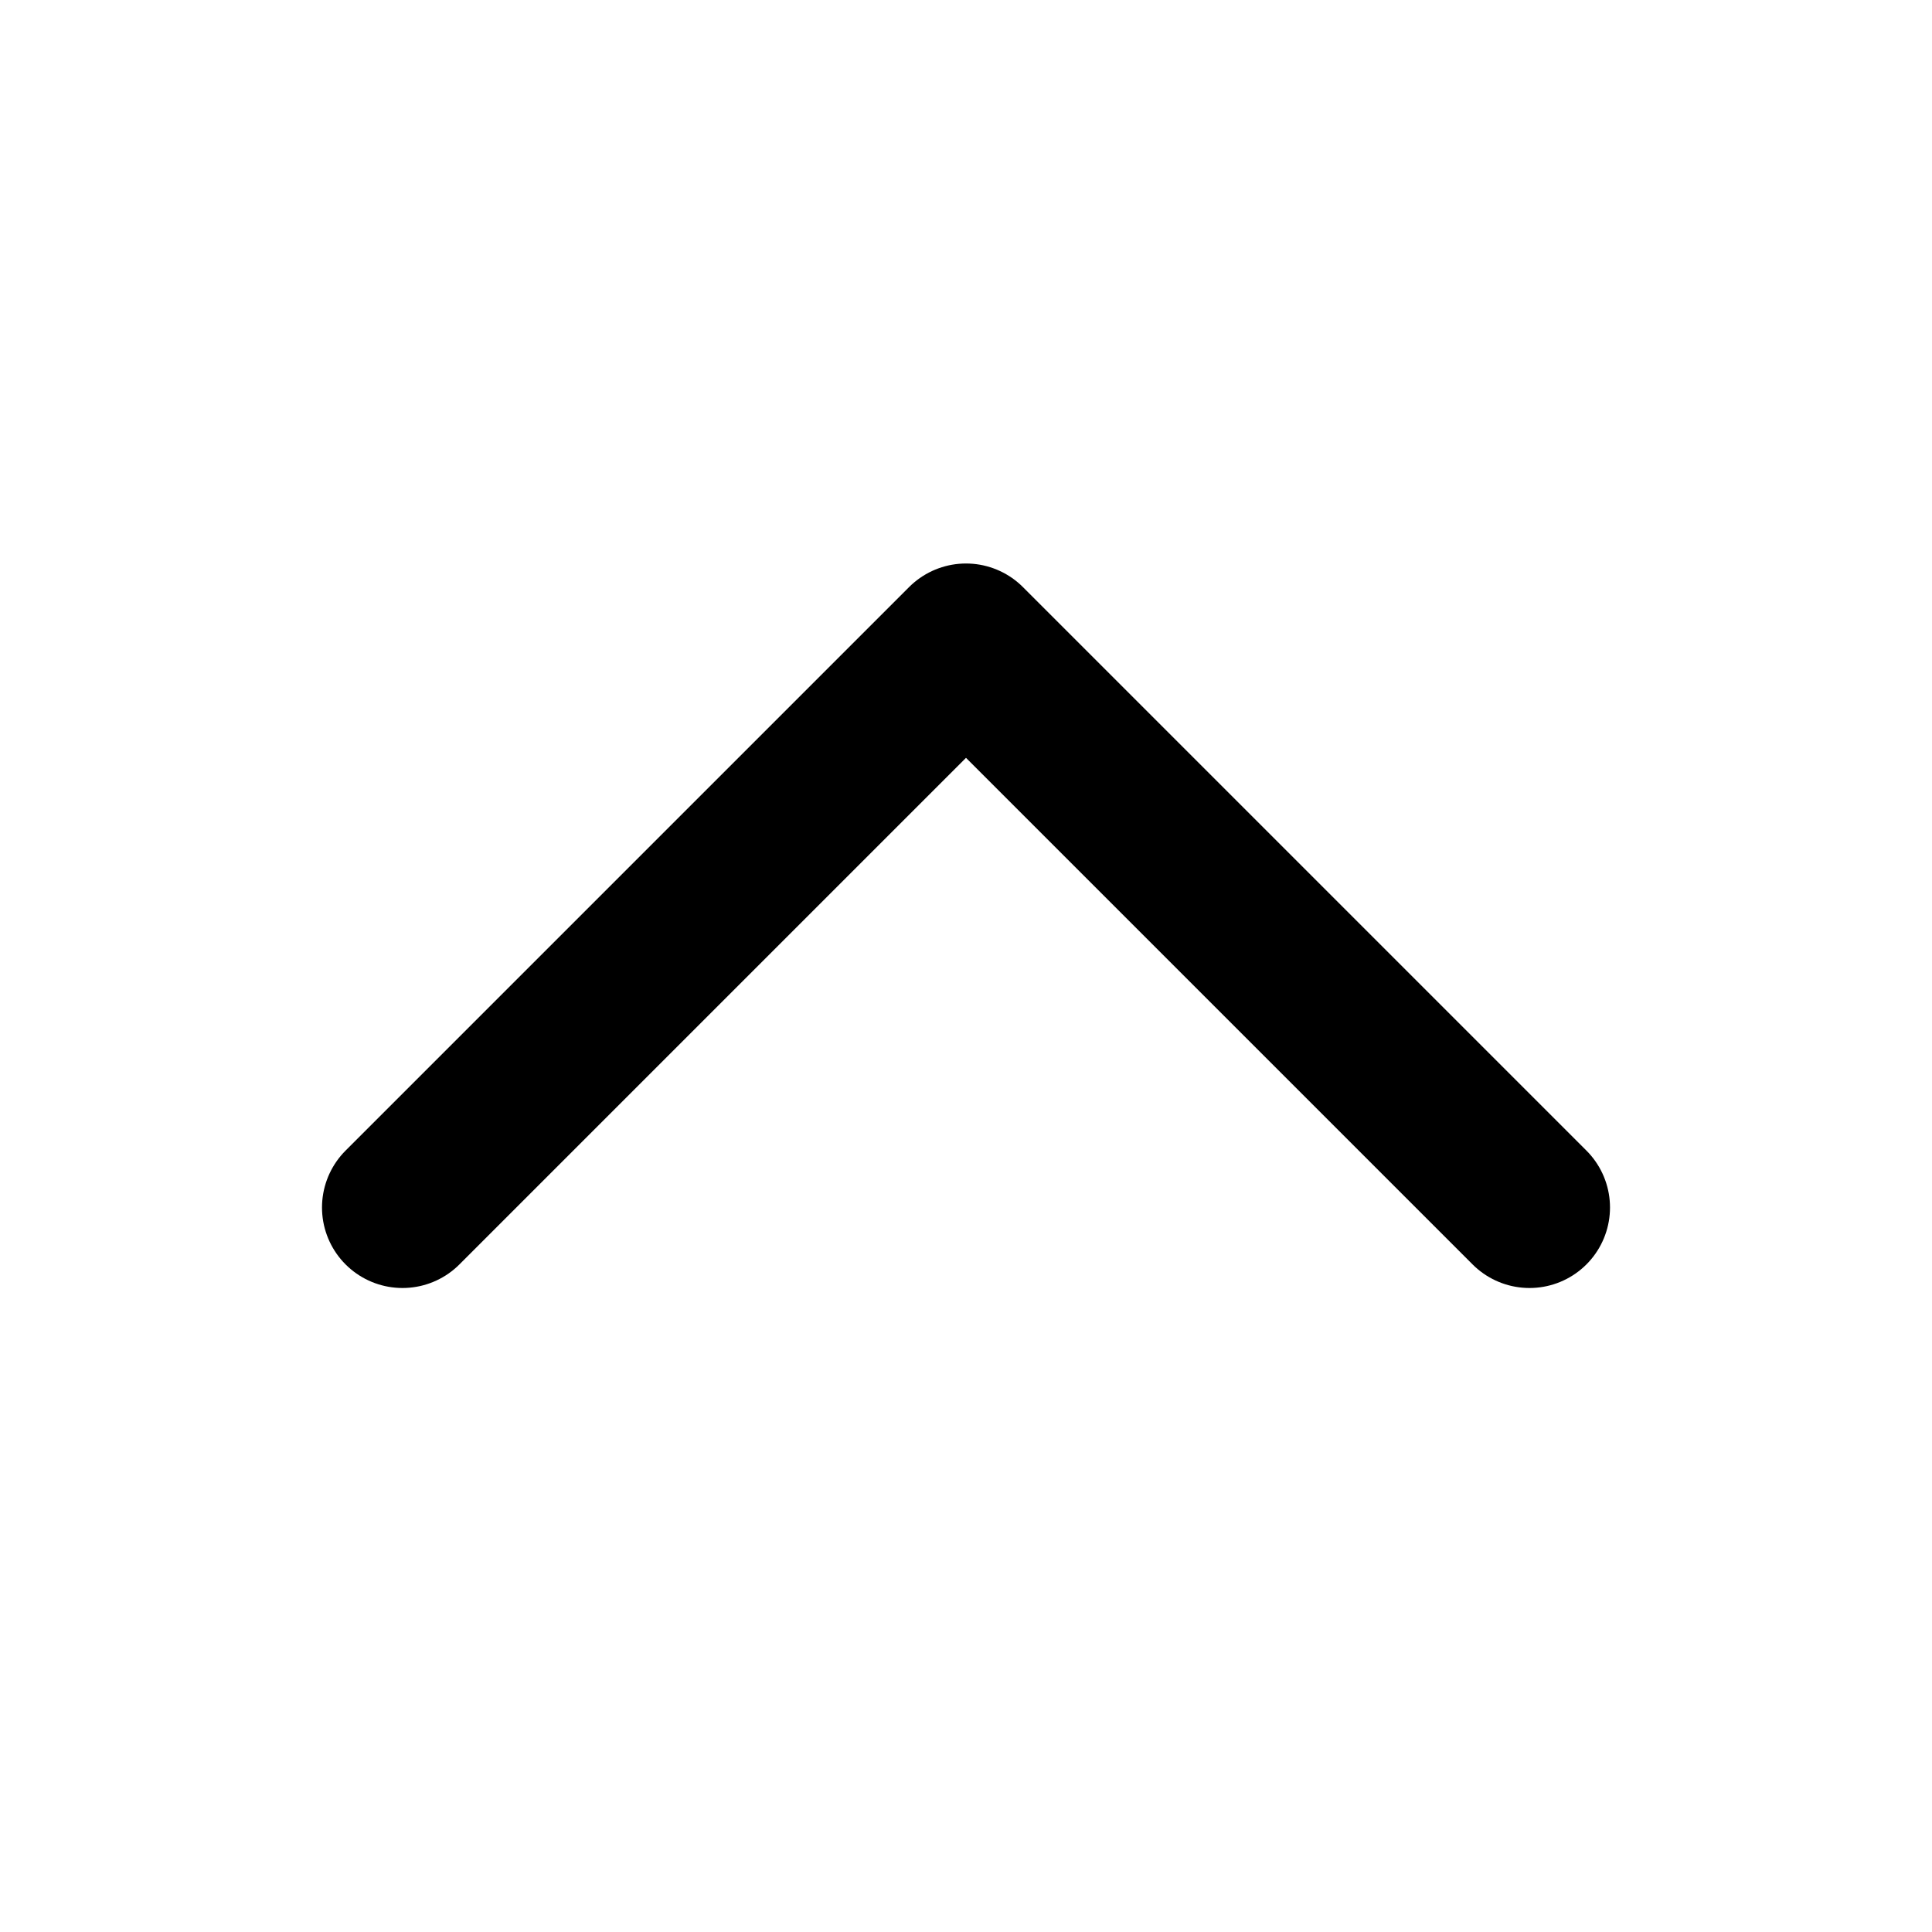
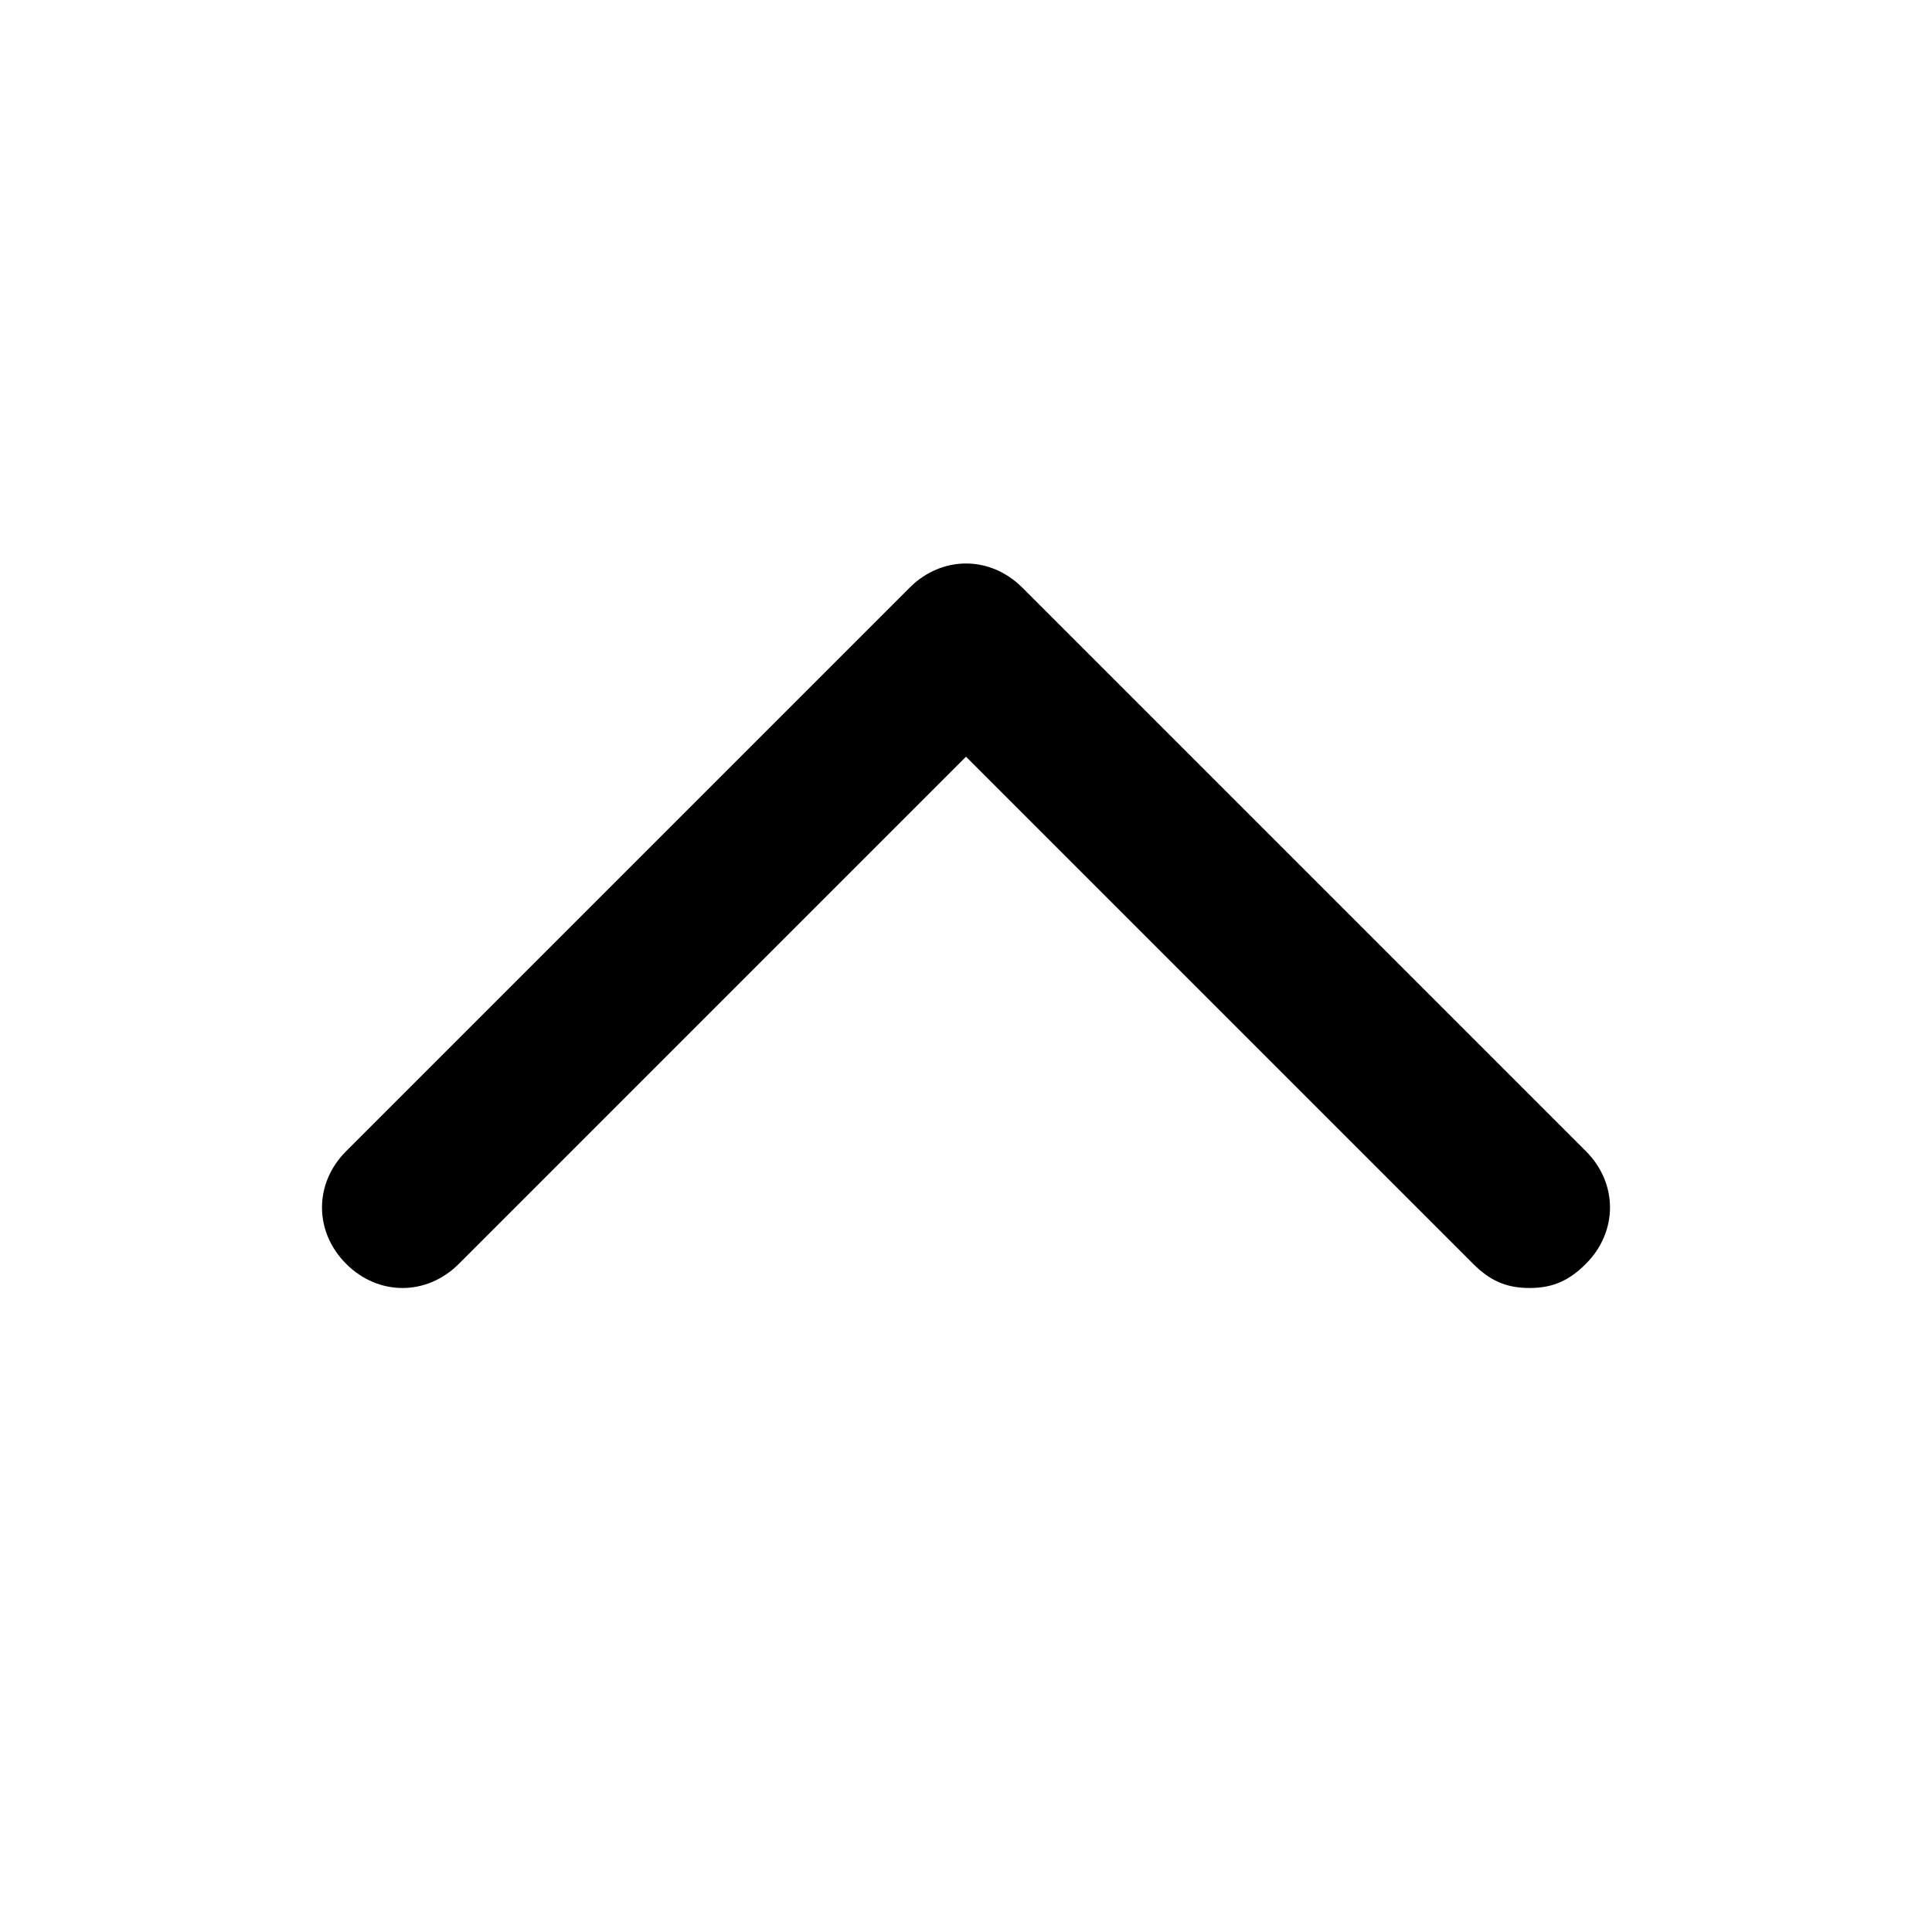
- <svg xmlns="http://www.w3.org/2000/svg" width="24" height="24" viewBox="0 0 24 24" fill="none">
-   <path d="M5 15L12 8L19 15" stroke="black" stroke-width="2" stroke-linecap="round" stroke-linejoin="round" />
+ <svg xmlns="http://www.w3.org/2000/svg" version="1.1" id="Слой_1" x="0px" y="0px" viewBox="0 0 24 24" style="enable-background:new 0 0 24 24;" xml:space="preserve">
+   <g>
+     <path d="M19,16c-0.3,0-0.5-0.1-0.7-0.3L12,9.4l-6.3,6.3c-0.4,0.4-1,0.4-1.4,0s-0.4-1,0-1.4l7-7c0.4-0.4,1-0.4,1.4,0l7,7   c0.4,0.4,0.4,1,0,1.4C19.5,15.9,19.3,16,19,16z" />
+   </g>
</svg>
